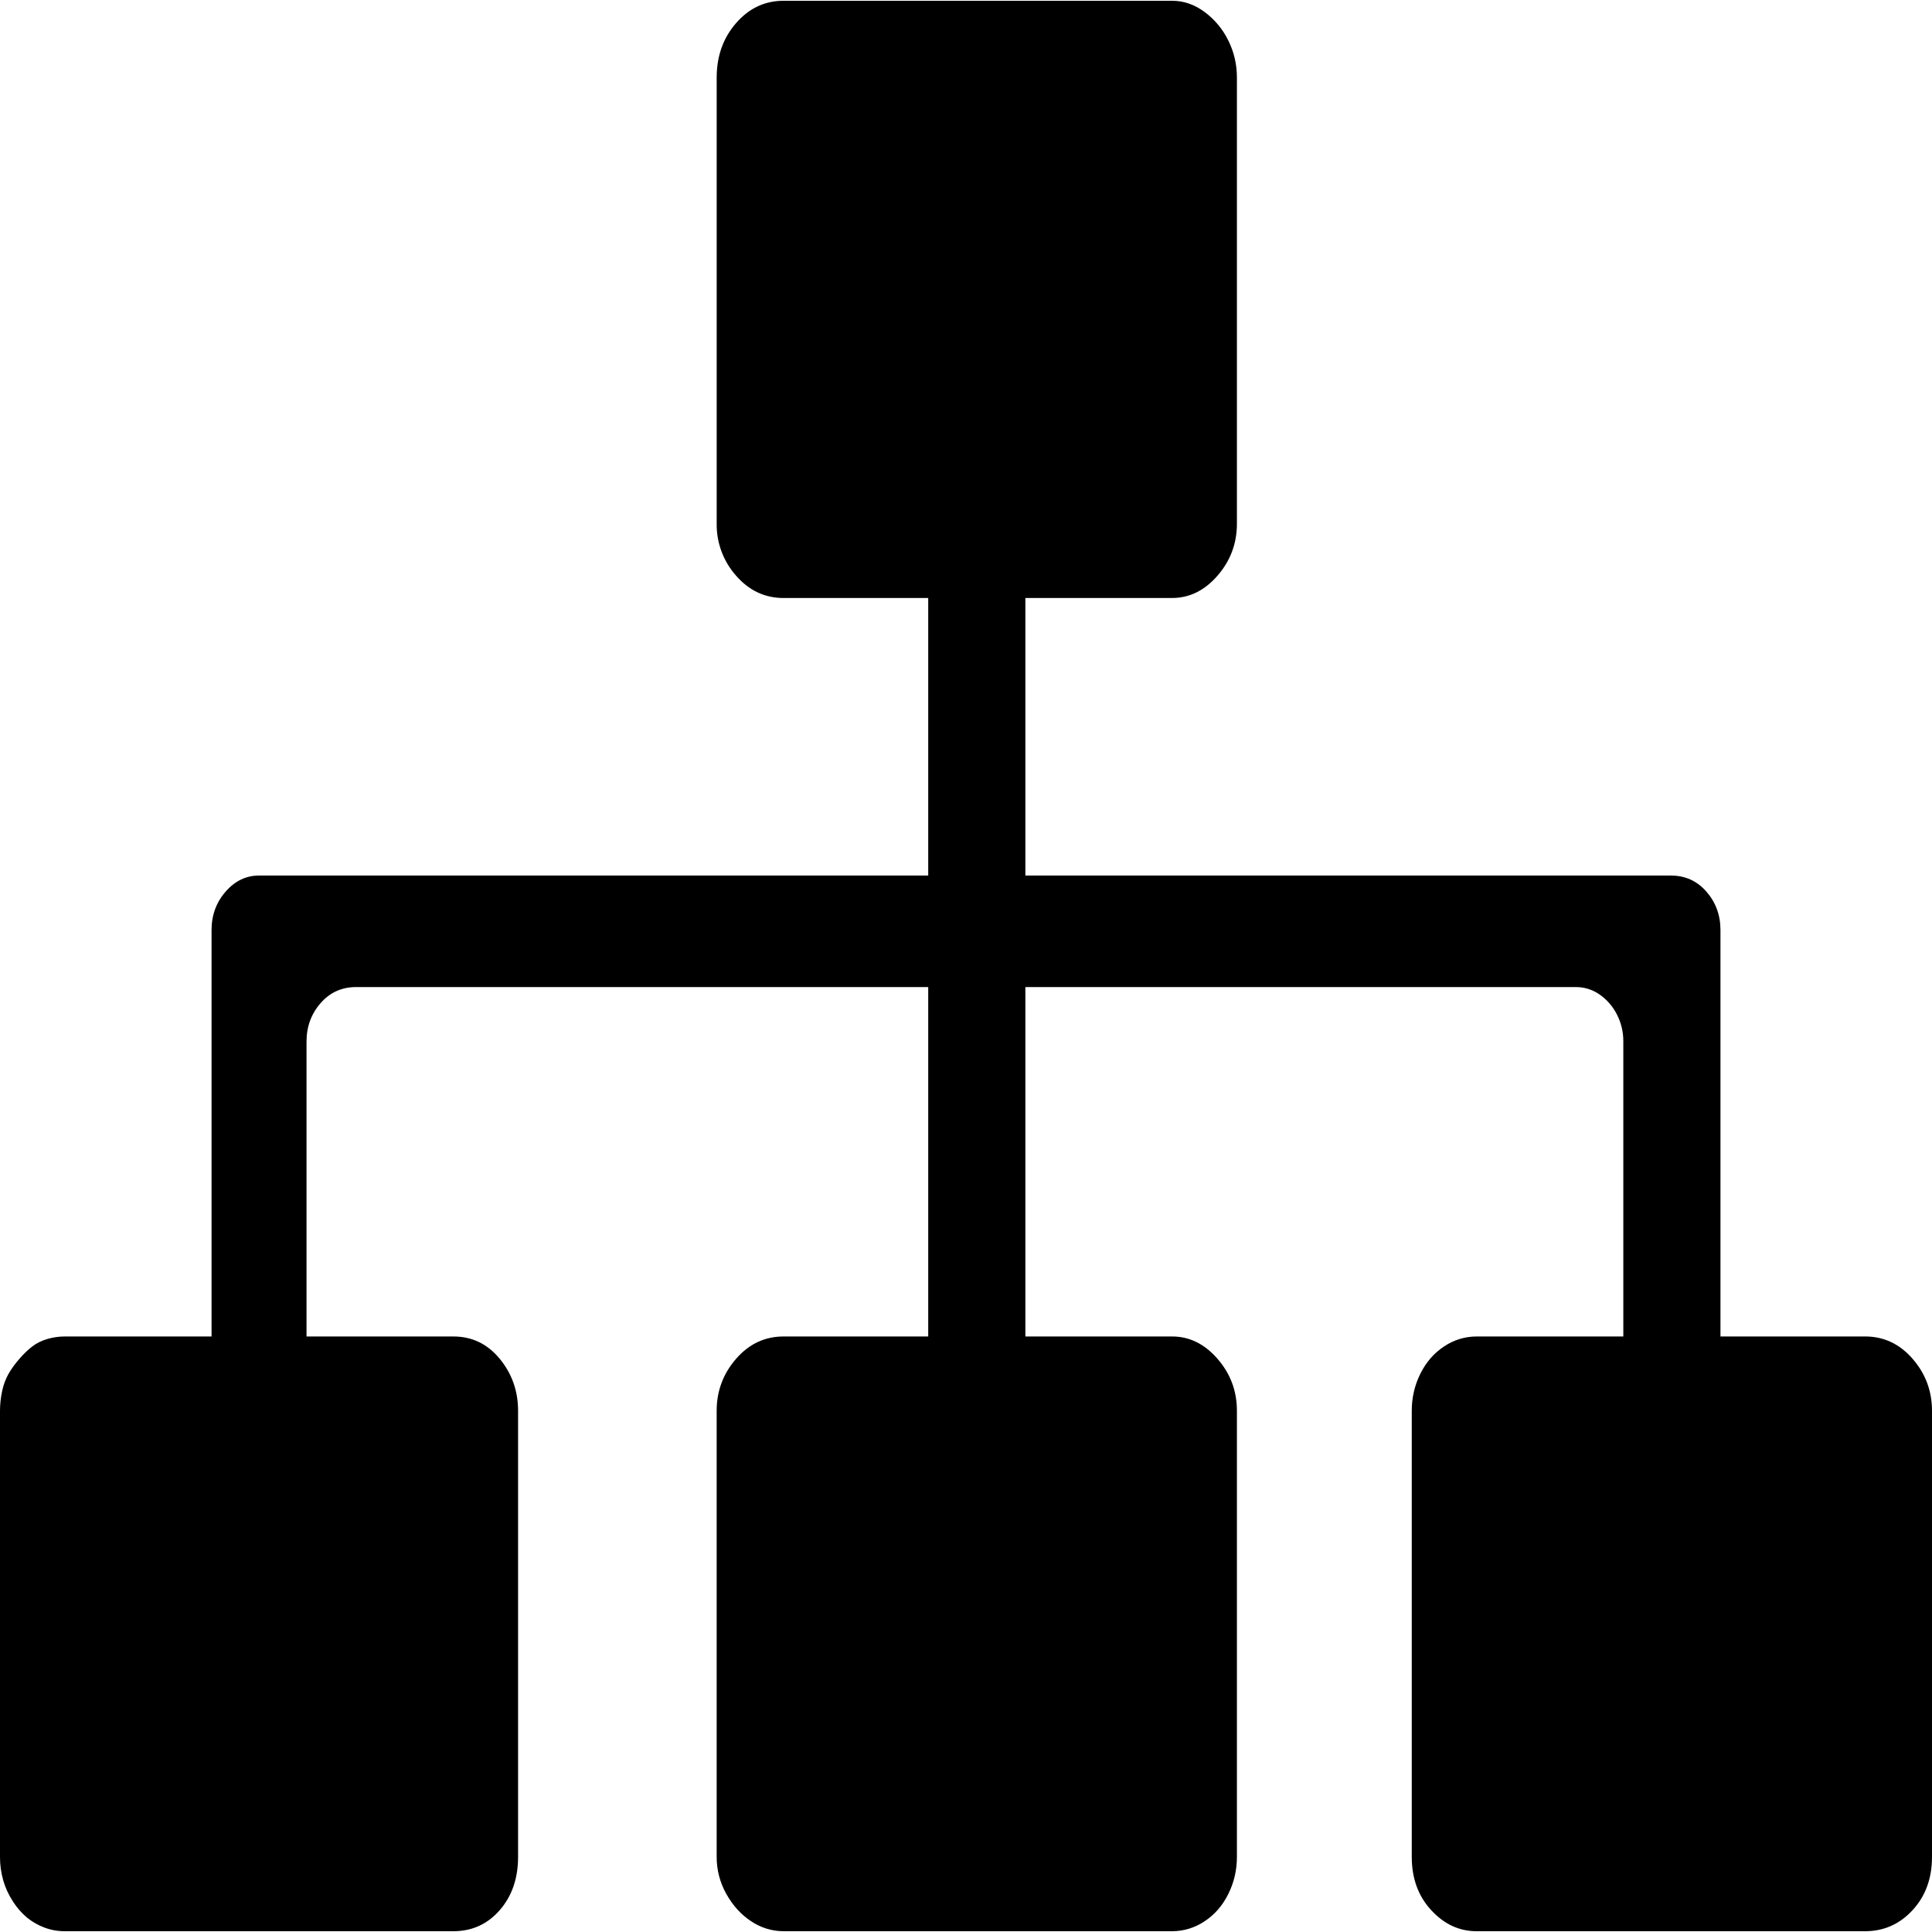
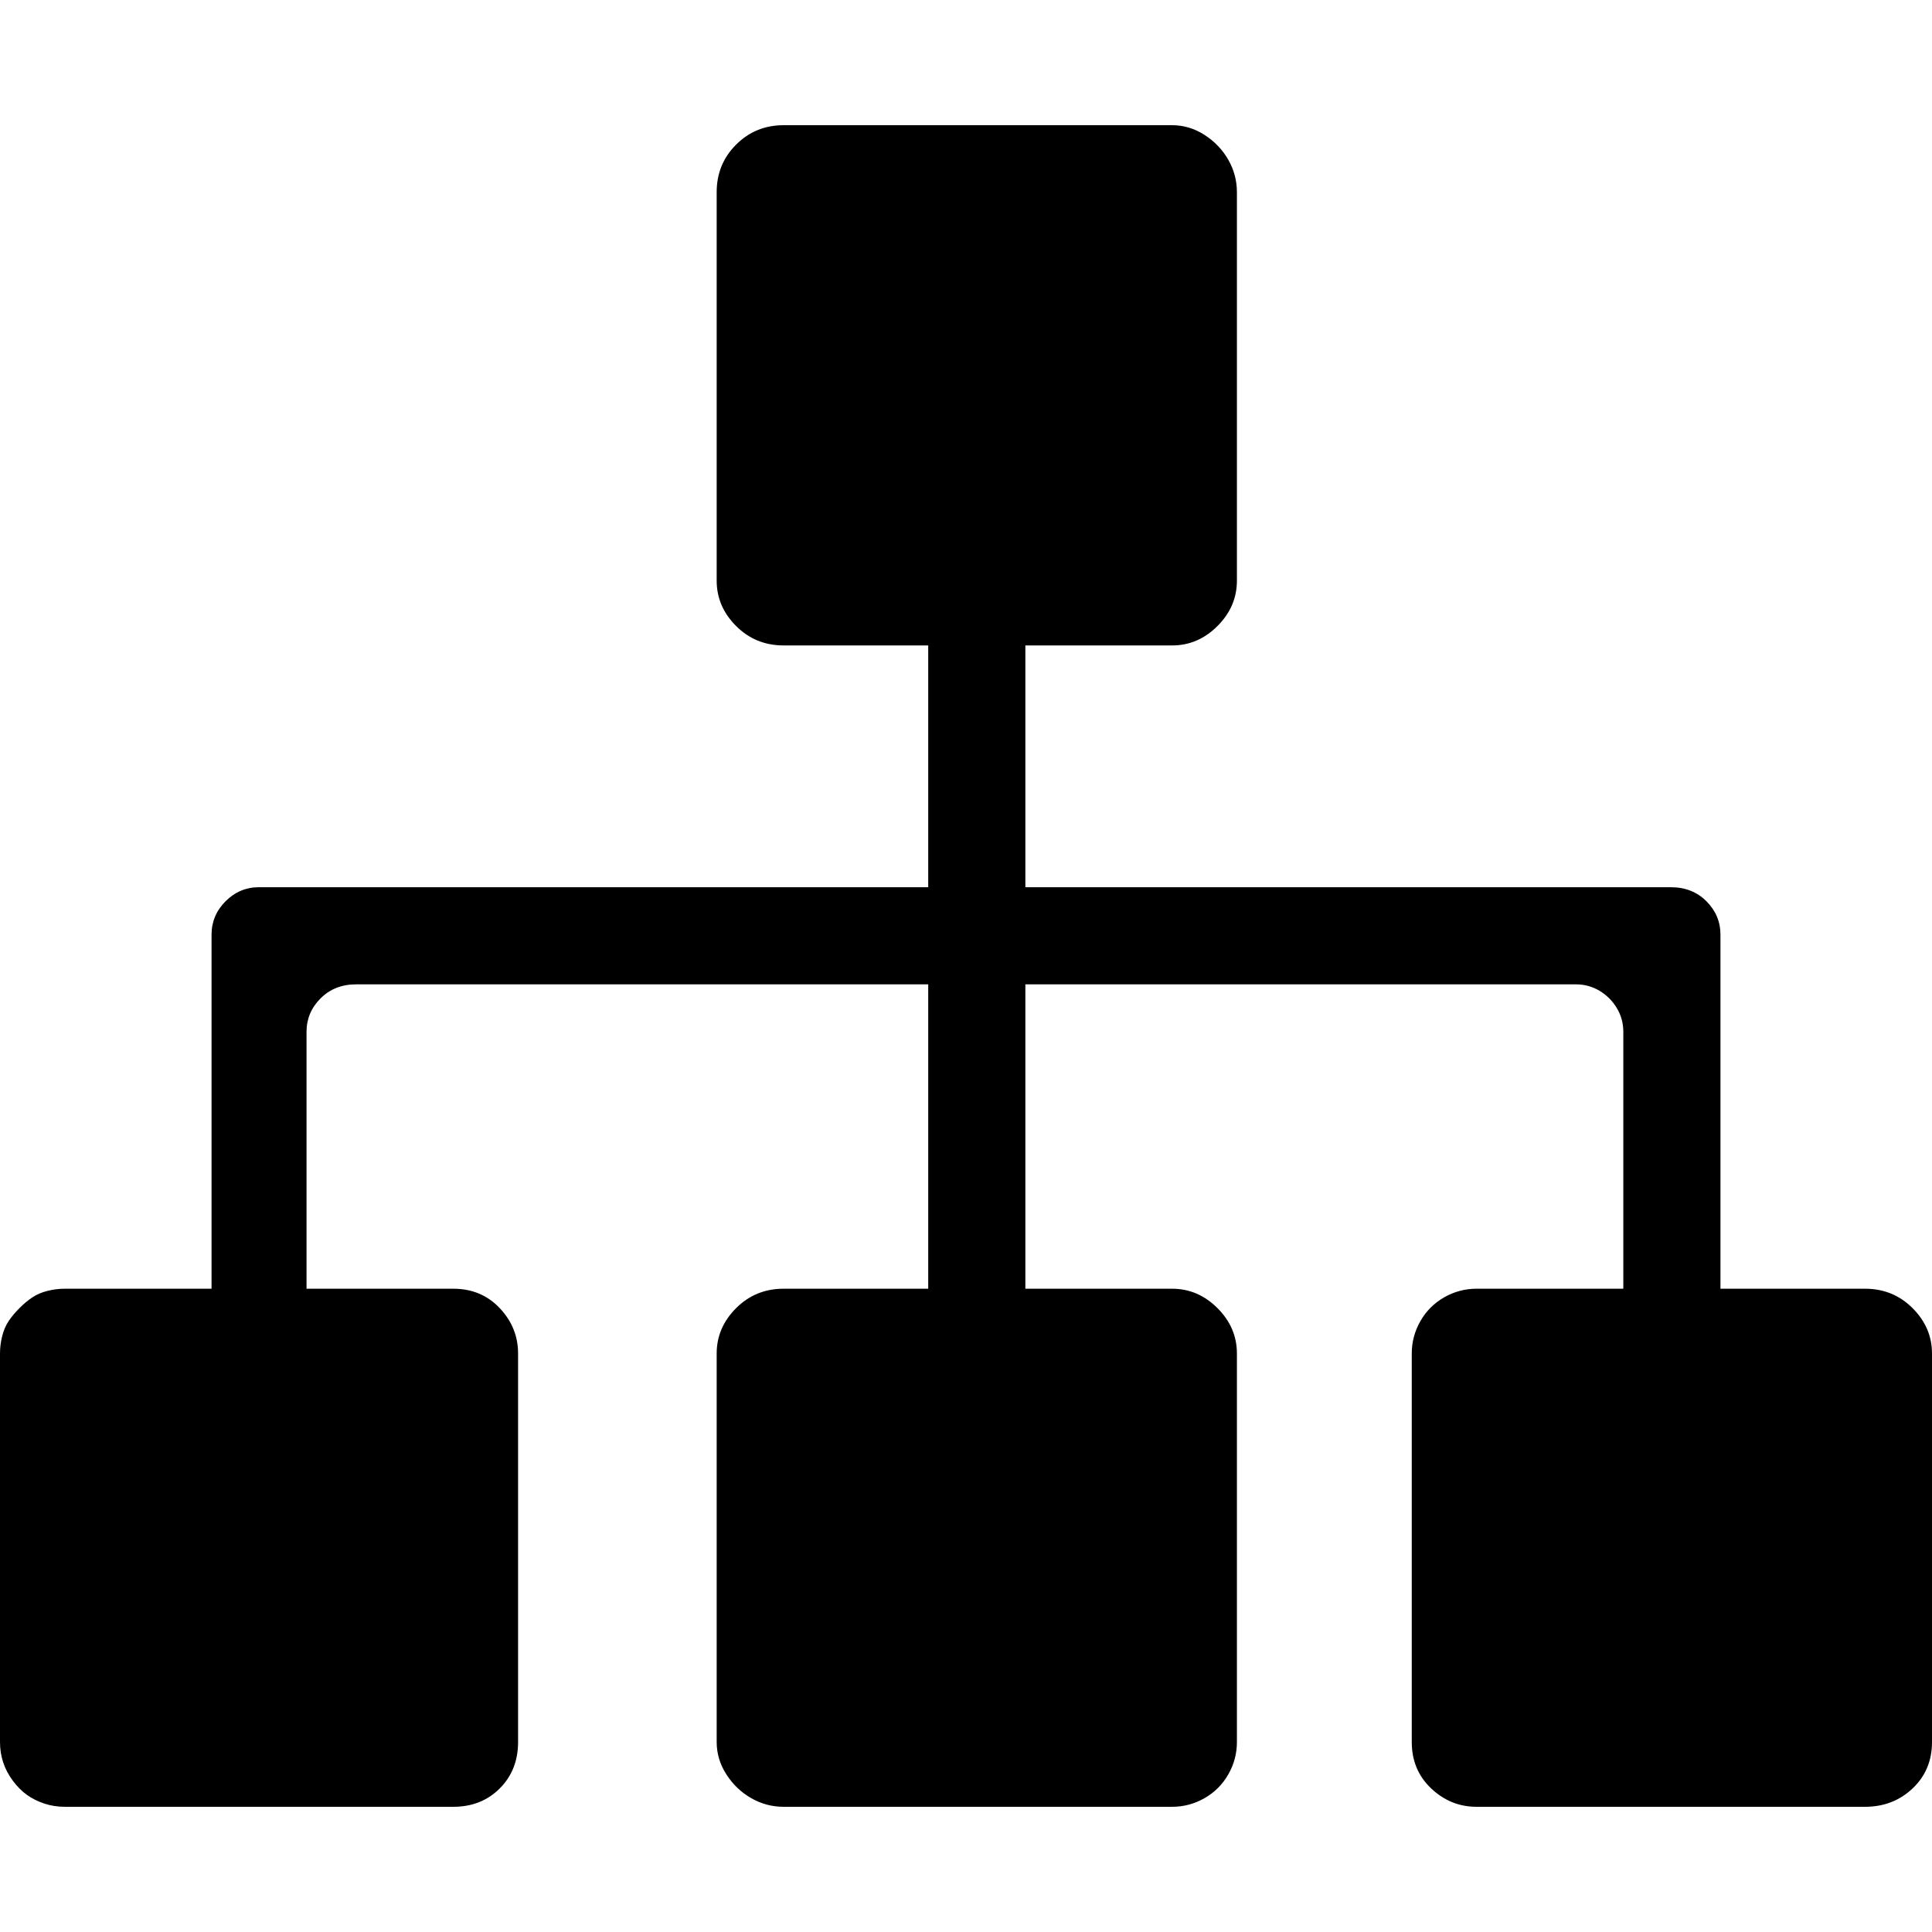
- <svg xmlns="http://www.w3.org/2000/svg" width="128" height="128">
-   <path d="M126.713 90.023c.858.985 1.287 2.134 1.287 3.447v29.553c0 1.423-.429 2.6-1.287 3.53-.858.93-1.907 1.395-3.146 1.395H97.824c-1.145 0-2.146-.465-3.004-1.395-.858-.93-1.287-2.107-1.287-3.53V93.47c0-.875.19-1.696.572-2.462.382-.766.906-1.368 1.573-1.806a3.84 3.84 0 0 1 2.146-.657h9.725V69.007a3.84 3.84 0 0 0-.43-1.806 3.569 3.569 0 0 0-1.143-1.313 2.714 2.714 0 0 0-1.573-.492h-36.47v23.149h9.725c1.144 0 2.145.492 3.004 1.478.858.985 1.287 2.134 1.287 3.447v29.553c0 .876-.191 1.696-.573 2.463-.38.766-.905 1.368-1.573 1.806a3.84 3.84 0 0 1-2.145.656H51.915a3.84 3.84 0 0 1-2.145-.656c-.668-.438-1.216-1.04-1.645-1.806a4.96 4.96 0 0 1-.644-2.463V93.47c0-1.313.43-2.462 1.288-3.447.858-.986 1.907-1.478 3.146-1.478h9.582v-23.15h-37.9c-.953 0-1.74.356-2.359 1.068-.62.711-.93 1.56-.93 2.544v19.538h9.726c1.239 0 2.264.492 3.074 1.478.81.985 1.216 2.134 1.216 3.447v29.553c0 1.423-.405 2.6-1.216 3.53-.81.93-1.835 1.395-3.074 1.395H4.29c-.476 0-.93-.082-1.358-.246a4.1 4.1 0 0 1-1.144-.657 4.658 4.658 0 0 1-.93-1.067 5.186 5.186 0 0 1-.643-1.395 5.566 5.566 0 0 1-.215-1.56V93.47c0-.437.048-.875.143-1.313a3.95 3.95 0 0 1 .429-1.15c.19-.328.429-.656.715-.984.286-.329.572-.602.858-.821.286-.22.62-.383 1.001-.493.382-.11.763-.164 1.144-.164h9.726V61.619c0-.985.31-1.833.93-2.544.619-.712 1.358-1.068 2.216-1.068h44.335V39.62h-9.582c-1.24 0-2.288-.492-3.146-1.477a5.09 5.09 0 0 1-1.287-3.448V5.14c0-1.423.429-2.627 1.287-3.612.858-.985 1.907-1.477 3.146-1.477h25.743c.763 0 1.478.246 2.145.739a5.17 5.17 0 0 1 1.573 1.888c.382.766.573 1.587.573 2.462v29.553c0 1.313-.43 2.463-1.287 3.448-.859.985-1.86 1.477-3.004 1.477h-9.725v18.389h42.762c.954 0 1.74.355 2.36 1.067.62.711.93 1.56.93 2.545v26.925h9.582c1.239 0 2.288.492 3.146 1.478z" />
+ <svg xmlns="http://www.w3.org/2000/svg" t="1614777430385" class="icon" viewBox="0 0 1024 1024" version="1.1" p-id="2683" width="200" height="200">
+   <defs>
+     <style type="text/css" />
+   </defs>
+   <path d="M1013.703 693.345c6.865 6.865 10.297 14.874 10.297 24.027v205.944c0 9.916-3.432 18.115-10.297 24.599-6.865 6.483-15.255 9.725-25.171 9.725H782.588c-9.153 0-17.162-3.242-24.027-9.725-6.865-6.483-10.297-14.683-10.297-24.599V717.372c0-6.102 1.526-11.823 4.577-17.162s7.246-9.534 12.586-12.586 11.06-4.577 17.162-4.577h77.801V546.896c0-4.577-1.144-8.772-3.432-12.586s-5.339-6.865-9.153-9.153-8.009-3.432-12.585-3.432H543.464v161.323h77.801c9.153 0 17.162 3.432 24.027 10.297s10.297 14.874 10.297 24.027v205.944c0 6.102-1.526 11.823-4.577 17.162s-7.246 9.534-12.585 12.585-11.06 4.577-17.162 4.577H415.321c-6.102 0-11.823-1.526-17.162-4.577s-9.725-7.246-13.158-12.585-5.149-11.06-5.149-17.162V717.372c0-9.153 3.432-17.162 10.297-24.027s15.255-10.297 25.171-10.297h76.657V521.725H188.782c-7.628 0-13.92 2.479-18.878 7.437s-7.437 10.869-7.437 17.734v136.152h77.801c9.916 0 18.115 3.432 24.599 10.297s9.725 14.874 9.725 24.027v205.944c0 9.916-3.242 18.115-9.725 24.599-6.483 6.483-14.683 9.725-24.599 9.725H34.324c-3.814 0-7.437-0.572-10.869-1.716-3.432-1.144-6.483-2.67-9.153-4.577-2.67-1.907-5.149-4.386-7.437-7.437-2.288-3.051-4.004-6.293-5.149-9.725C0.572 930.753 0 927.13 0 923.316V717.372c0-3.051 0.381-6.102 1.144-9.153s1.907-5.721 3.432-8.009 3.432-4.577 5.721-6.865 4.577-4.195 6.865-5.721 4.958-2.67 8.009-3.432 6.102-1.144 9.153-1.144h77.801V495.41c0-6.865 2.479-12.776 7.437-17.734s10.869-7.437 17.734-7.437h354.682V342.096h-76.657c-9.916 0-18.306-3.432-25.171-10.297s-10.297-14.874-10.297-24.027V101.828c0-9.916 3.432-18.306 10.297-25.171s15.255-10.297 25.171-10.297h205.944c6.102 0 11.823 1.716 17.162 5.149 5.339 3.432 9.534 7.818 12.585 13.158 3.051 5.339 4.577 11.06 4.577 17.162v205.944c0 9.153-3.432 17.162-10.297 24.027s-14.874 10.297-24.027 10.297h-77.801V470.24H885.56c7.628 0 13.92 2.479 18.878 7.437s7.437 10.869 7.437 17.734v187.638h76.657c9.916-0.001 18.306 3.431 25.171 10.296z" p-id="2684" />
</svg>
